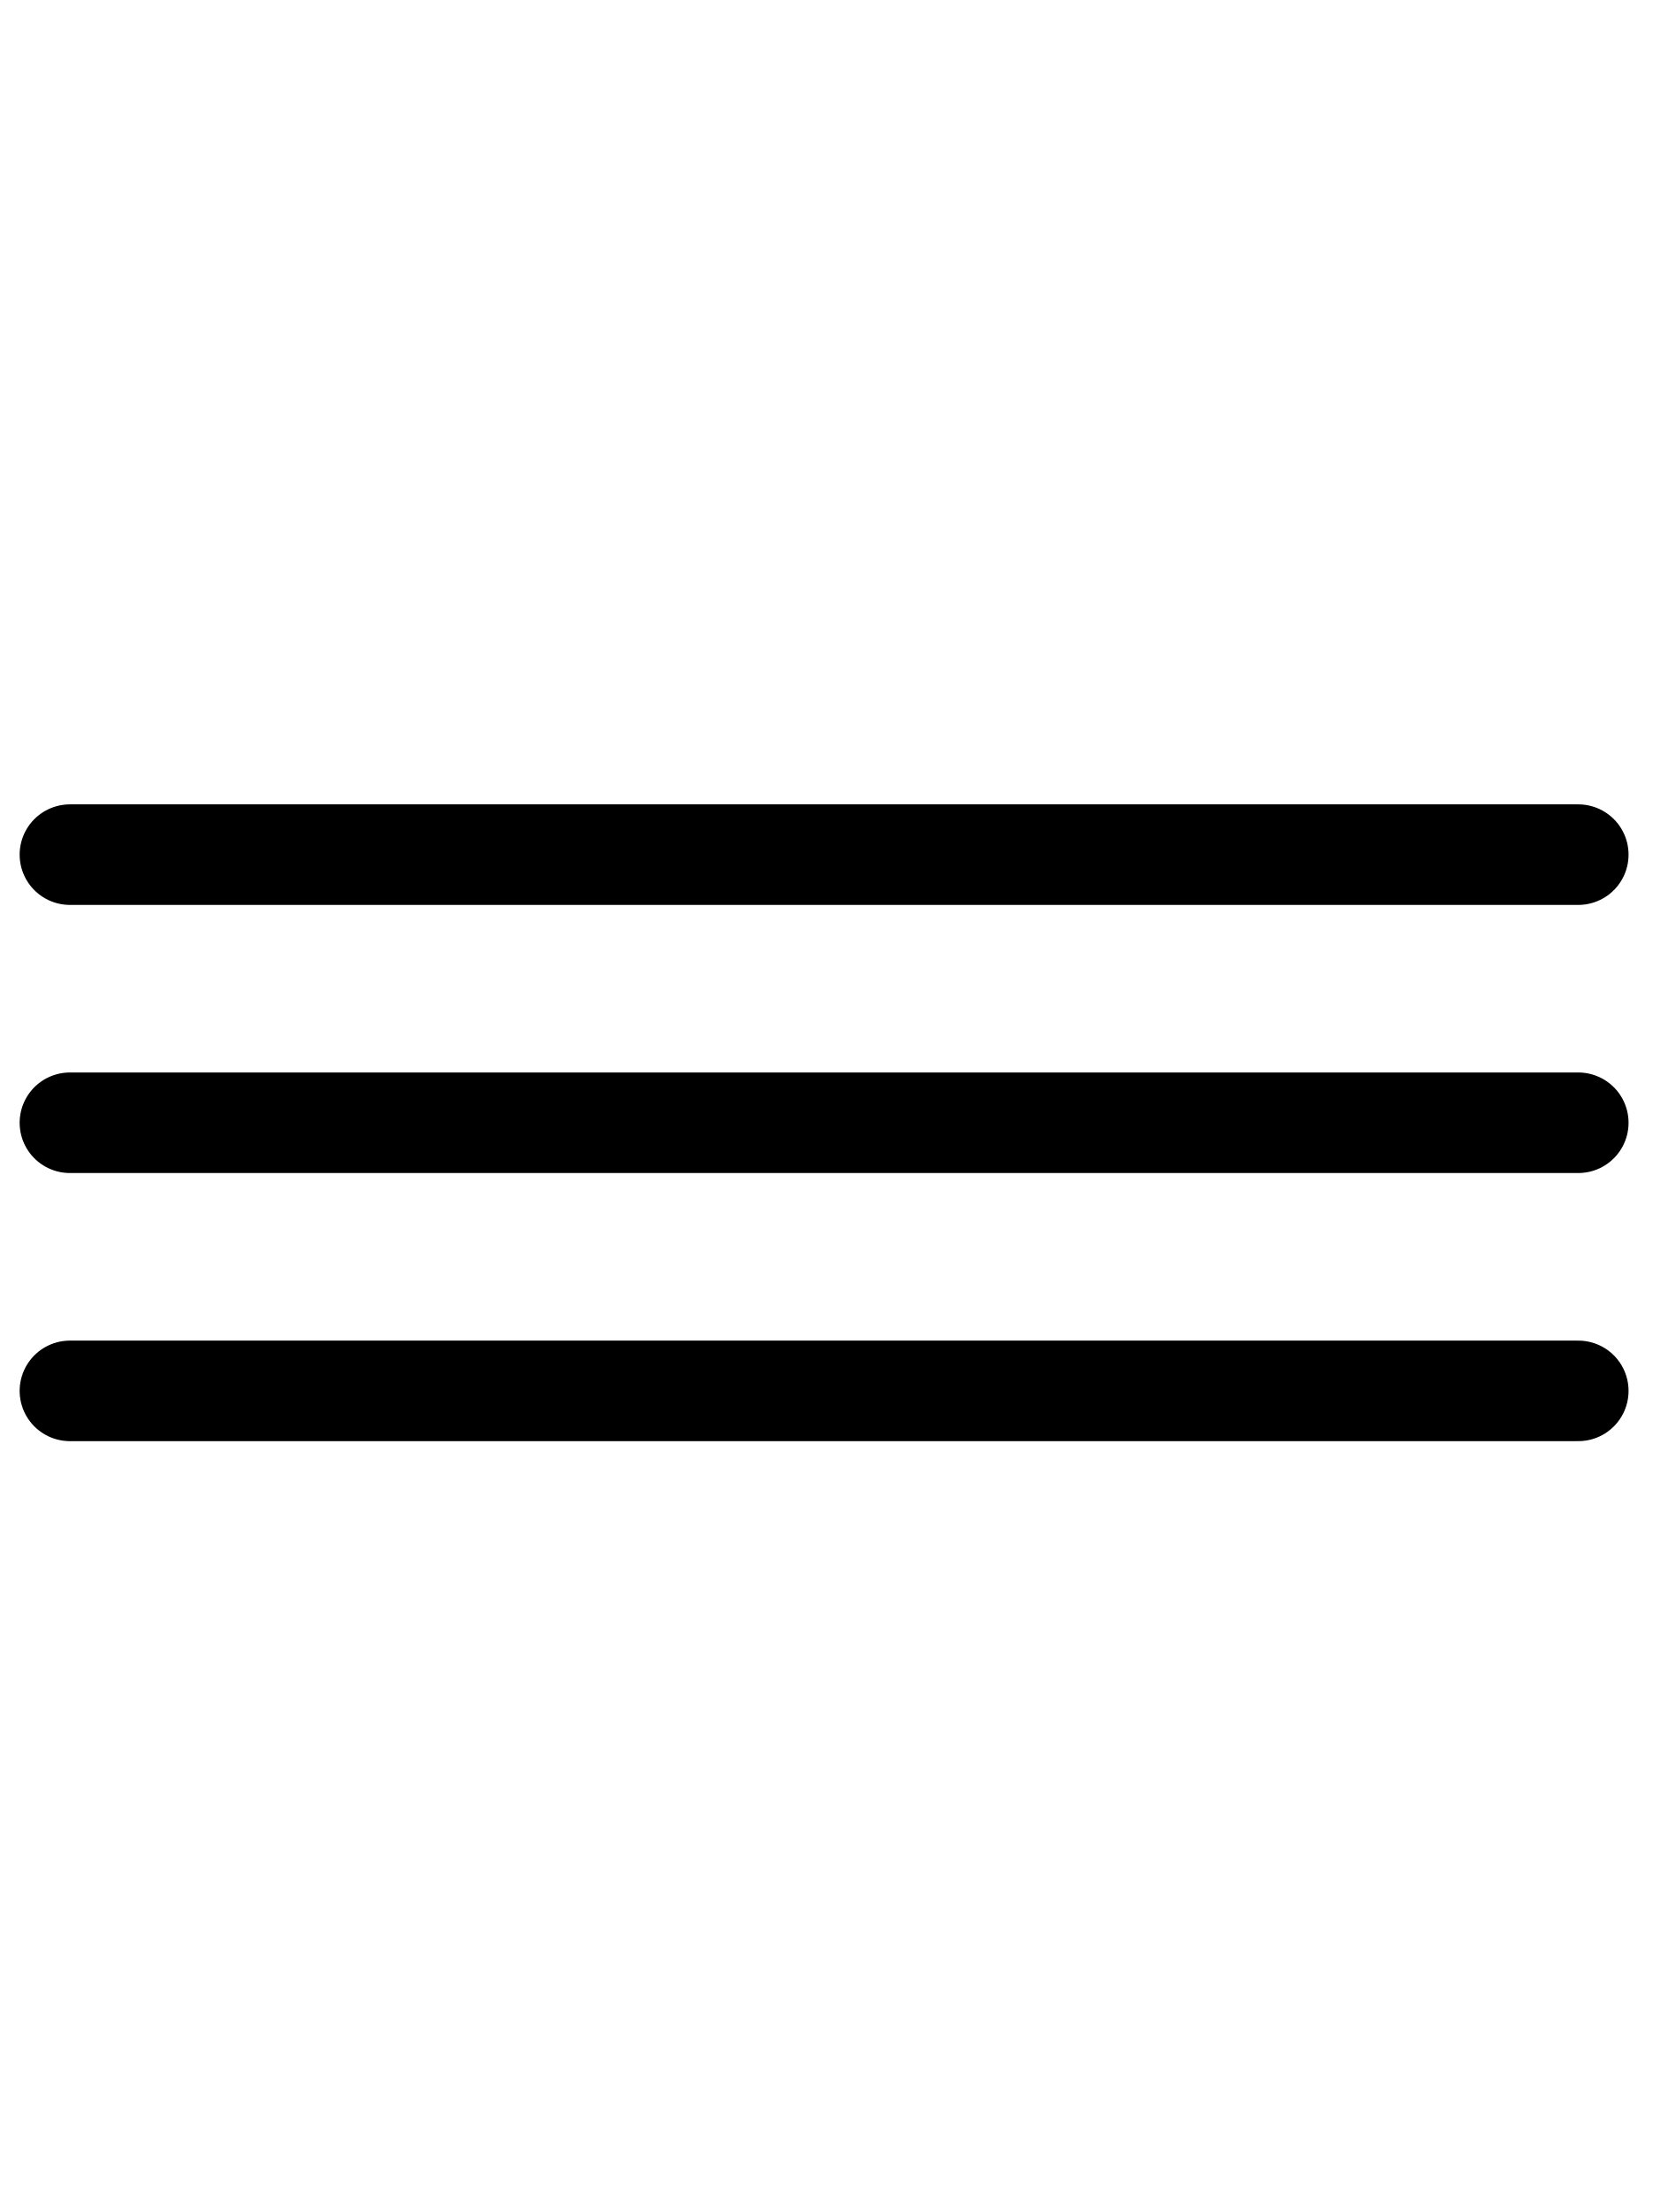
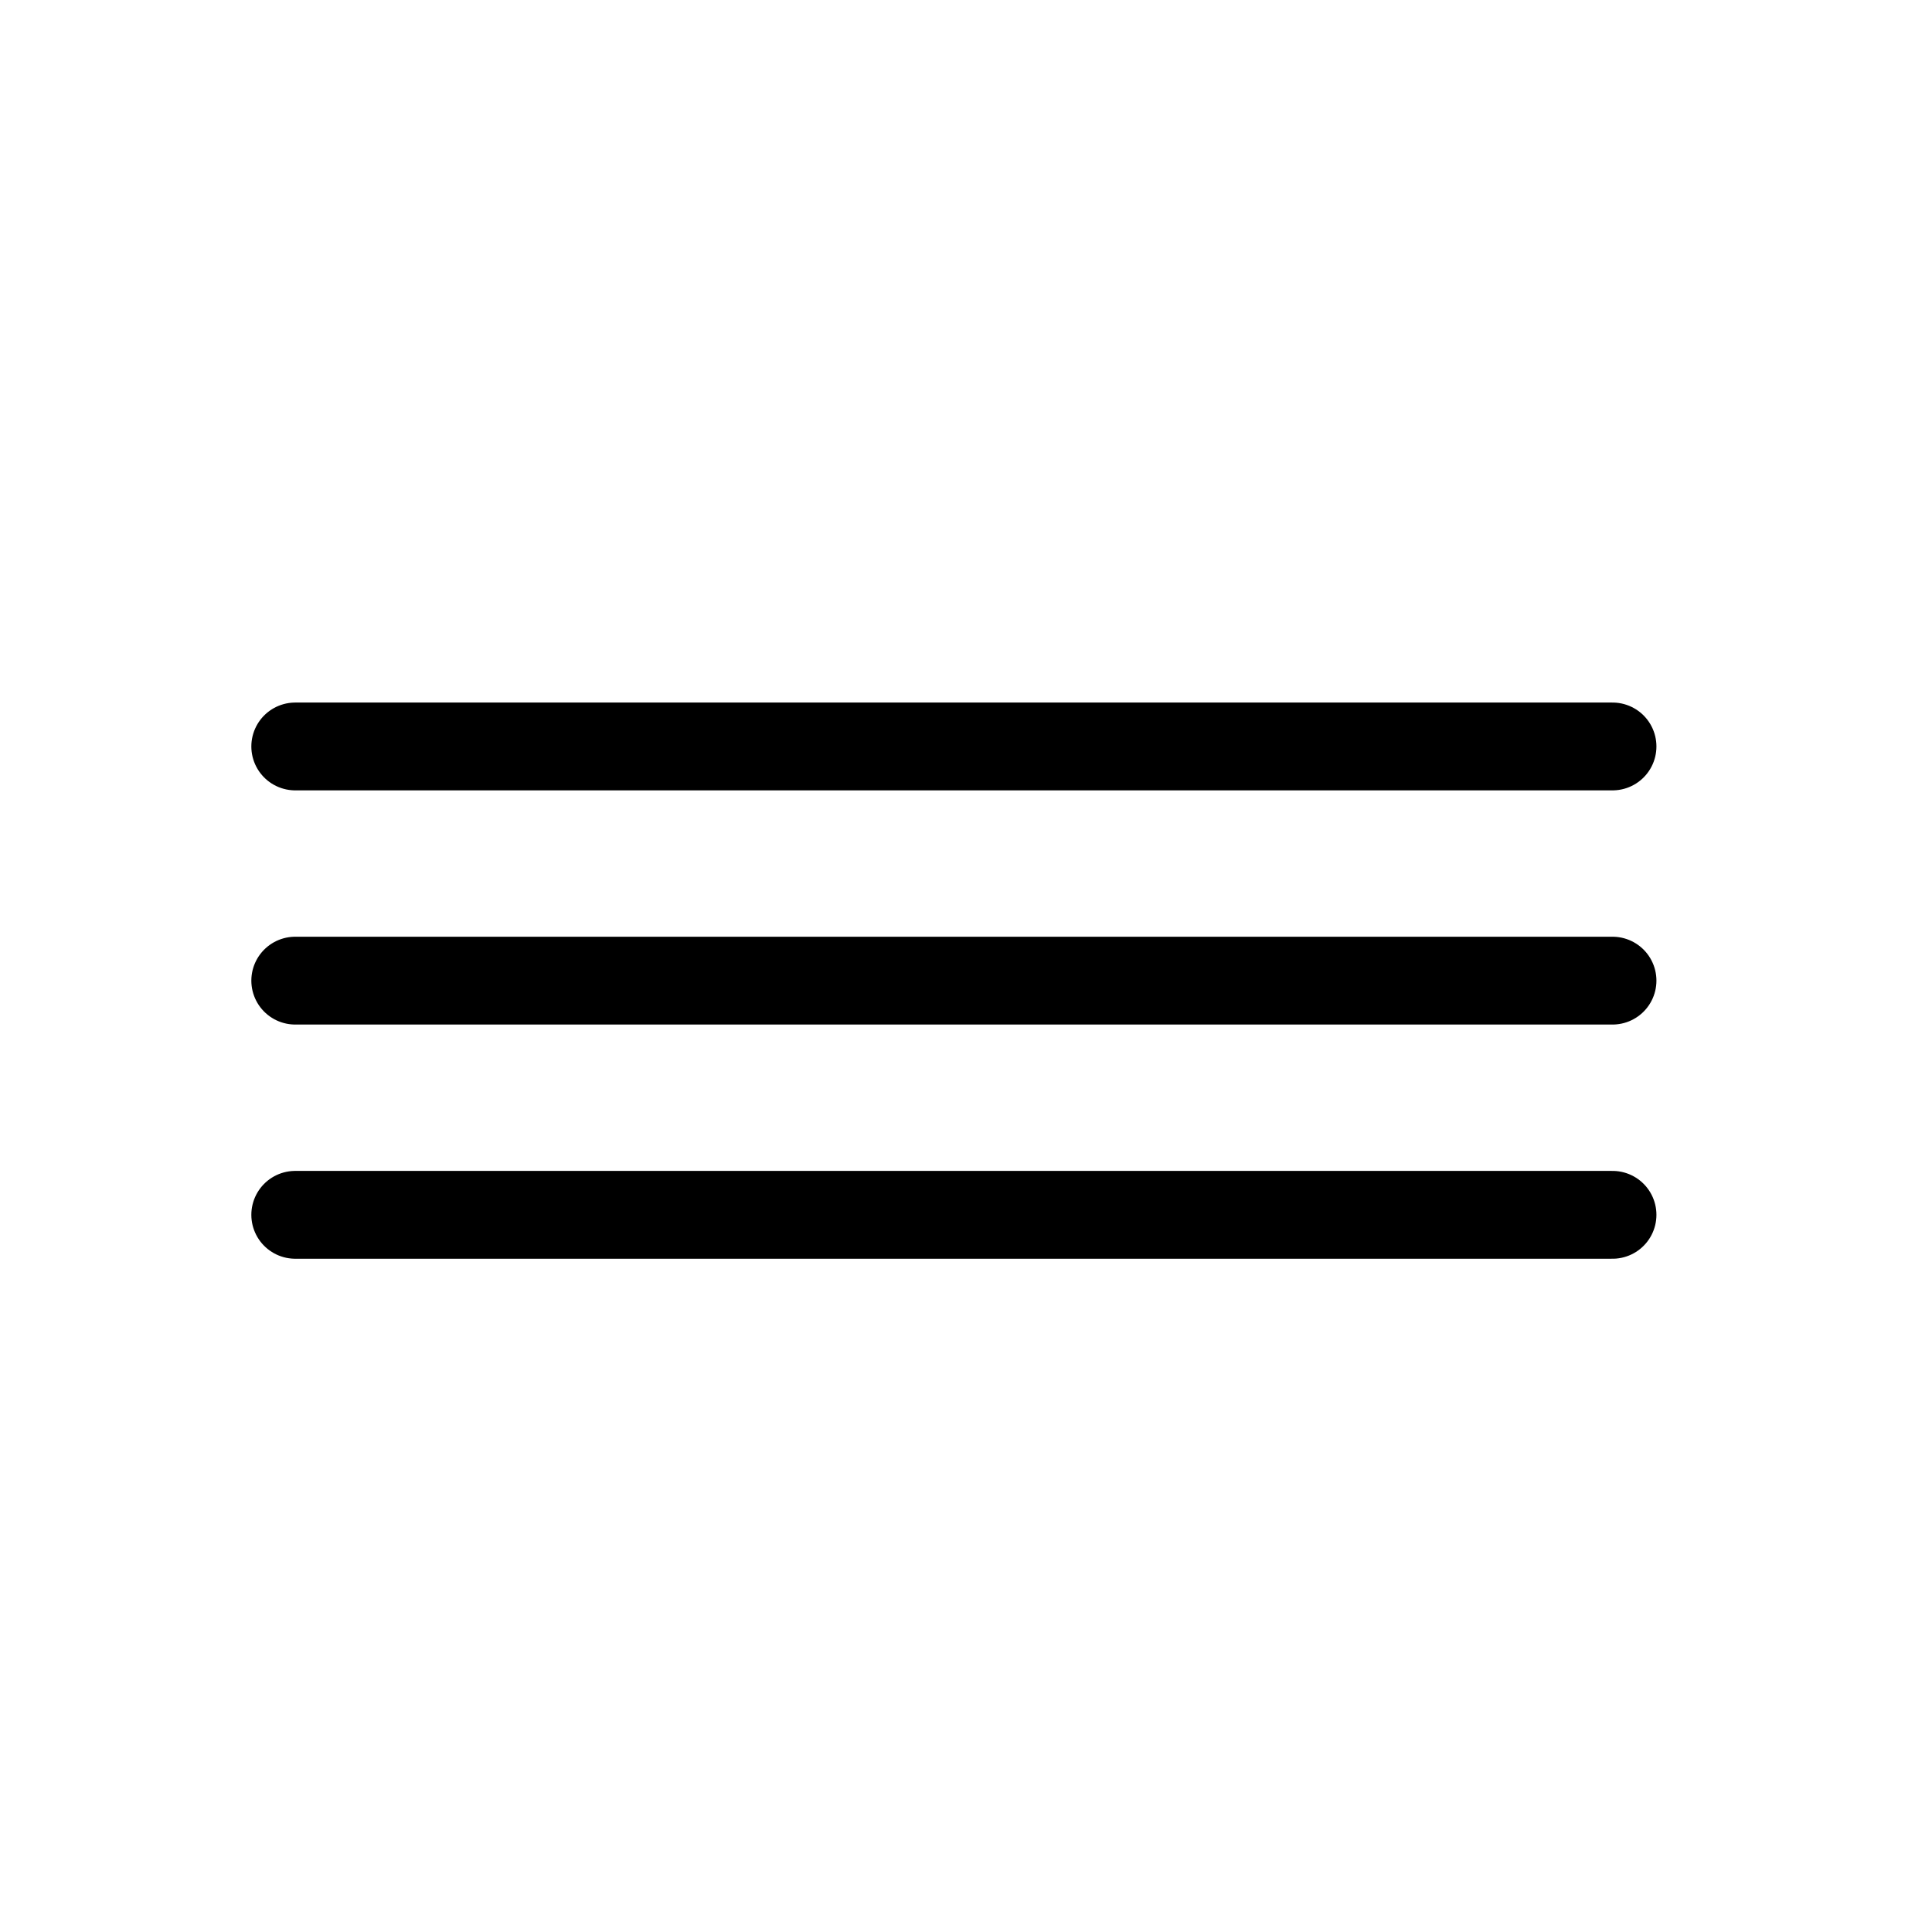
- <svg width="25" height="33" viewBox="0 0 25 33" fill="none" class="_wauiIcon__hamburgerMenuRebrand">
+ <svg width="16" height="16" viewBox="0 0 25 33" fill="none">
  <line x1="1.043" y1="12.75" x2="23.543" y2="12.75" stroke="currentColor" stroke-width="1.5" stroke-linecap="round" />
  <line x1="1.043" y1="16.75" x2="23.543" y2="16.75" stroke="currentColor" stroke-width="1.5" stroke-linecap="round" />
  <line x1="1.043" y1="20.75" x2="23.543" y2="20.75" stroke="currentColor" stroke-width="1.5" stroke-linecap="round" />
</svg>
